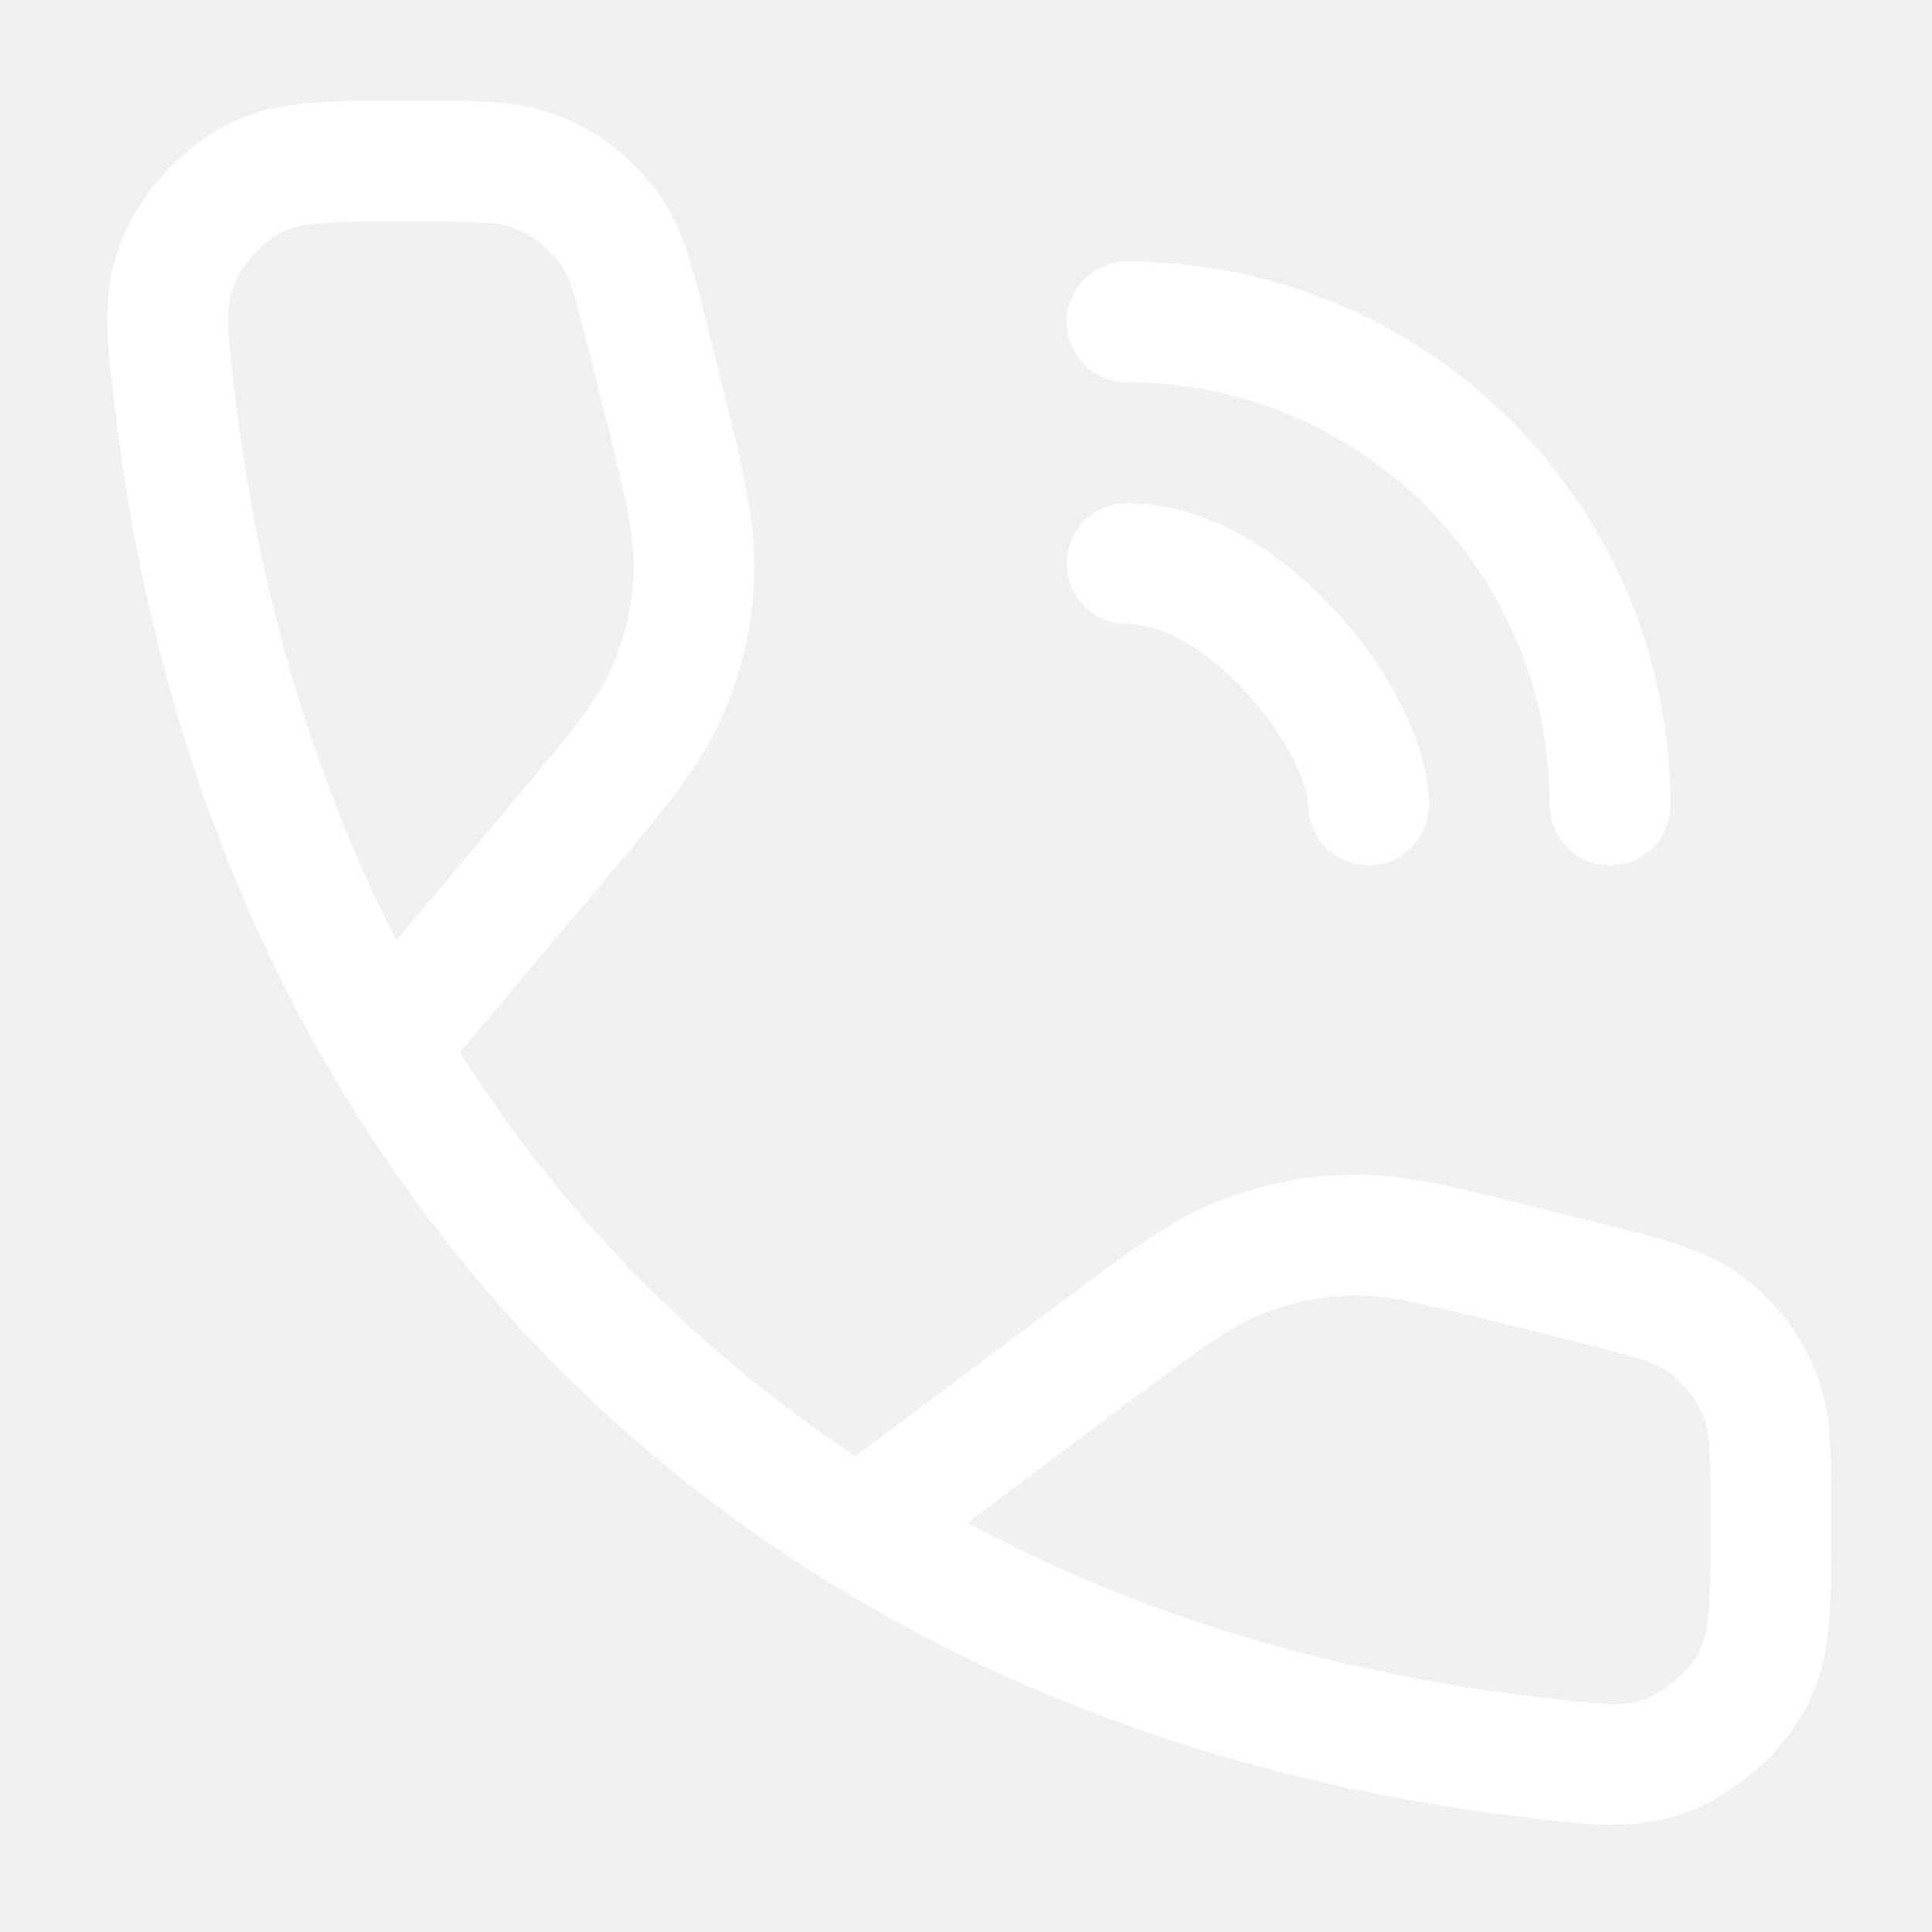
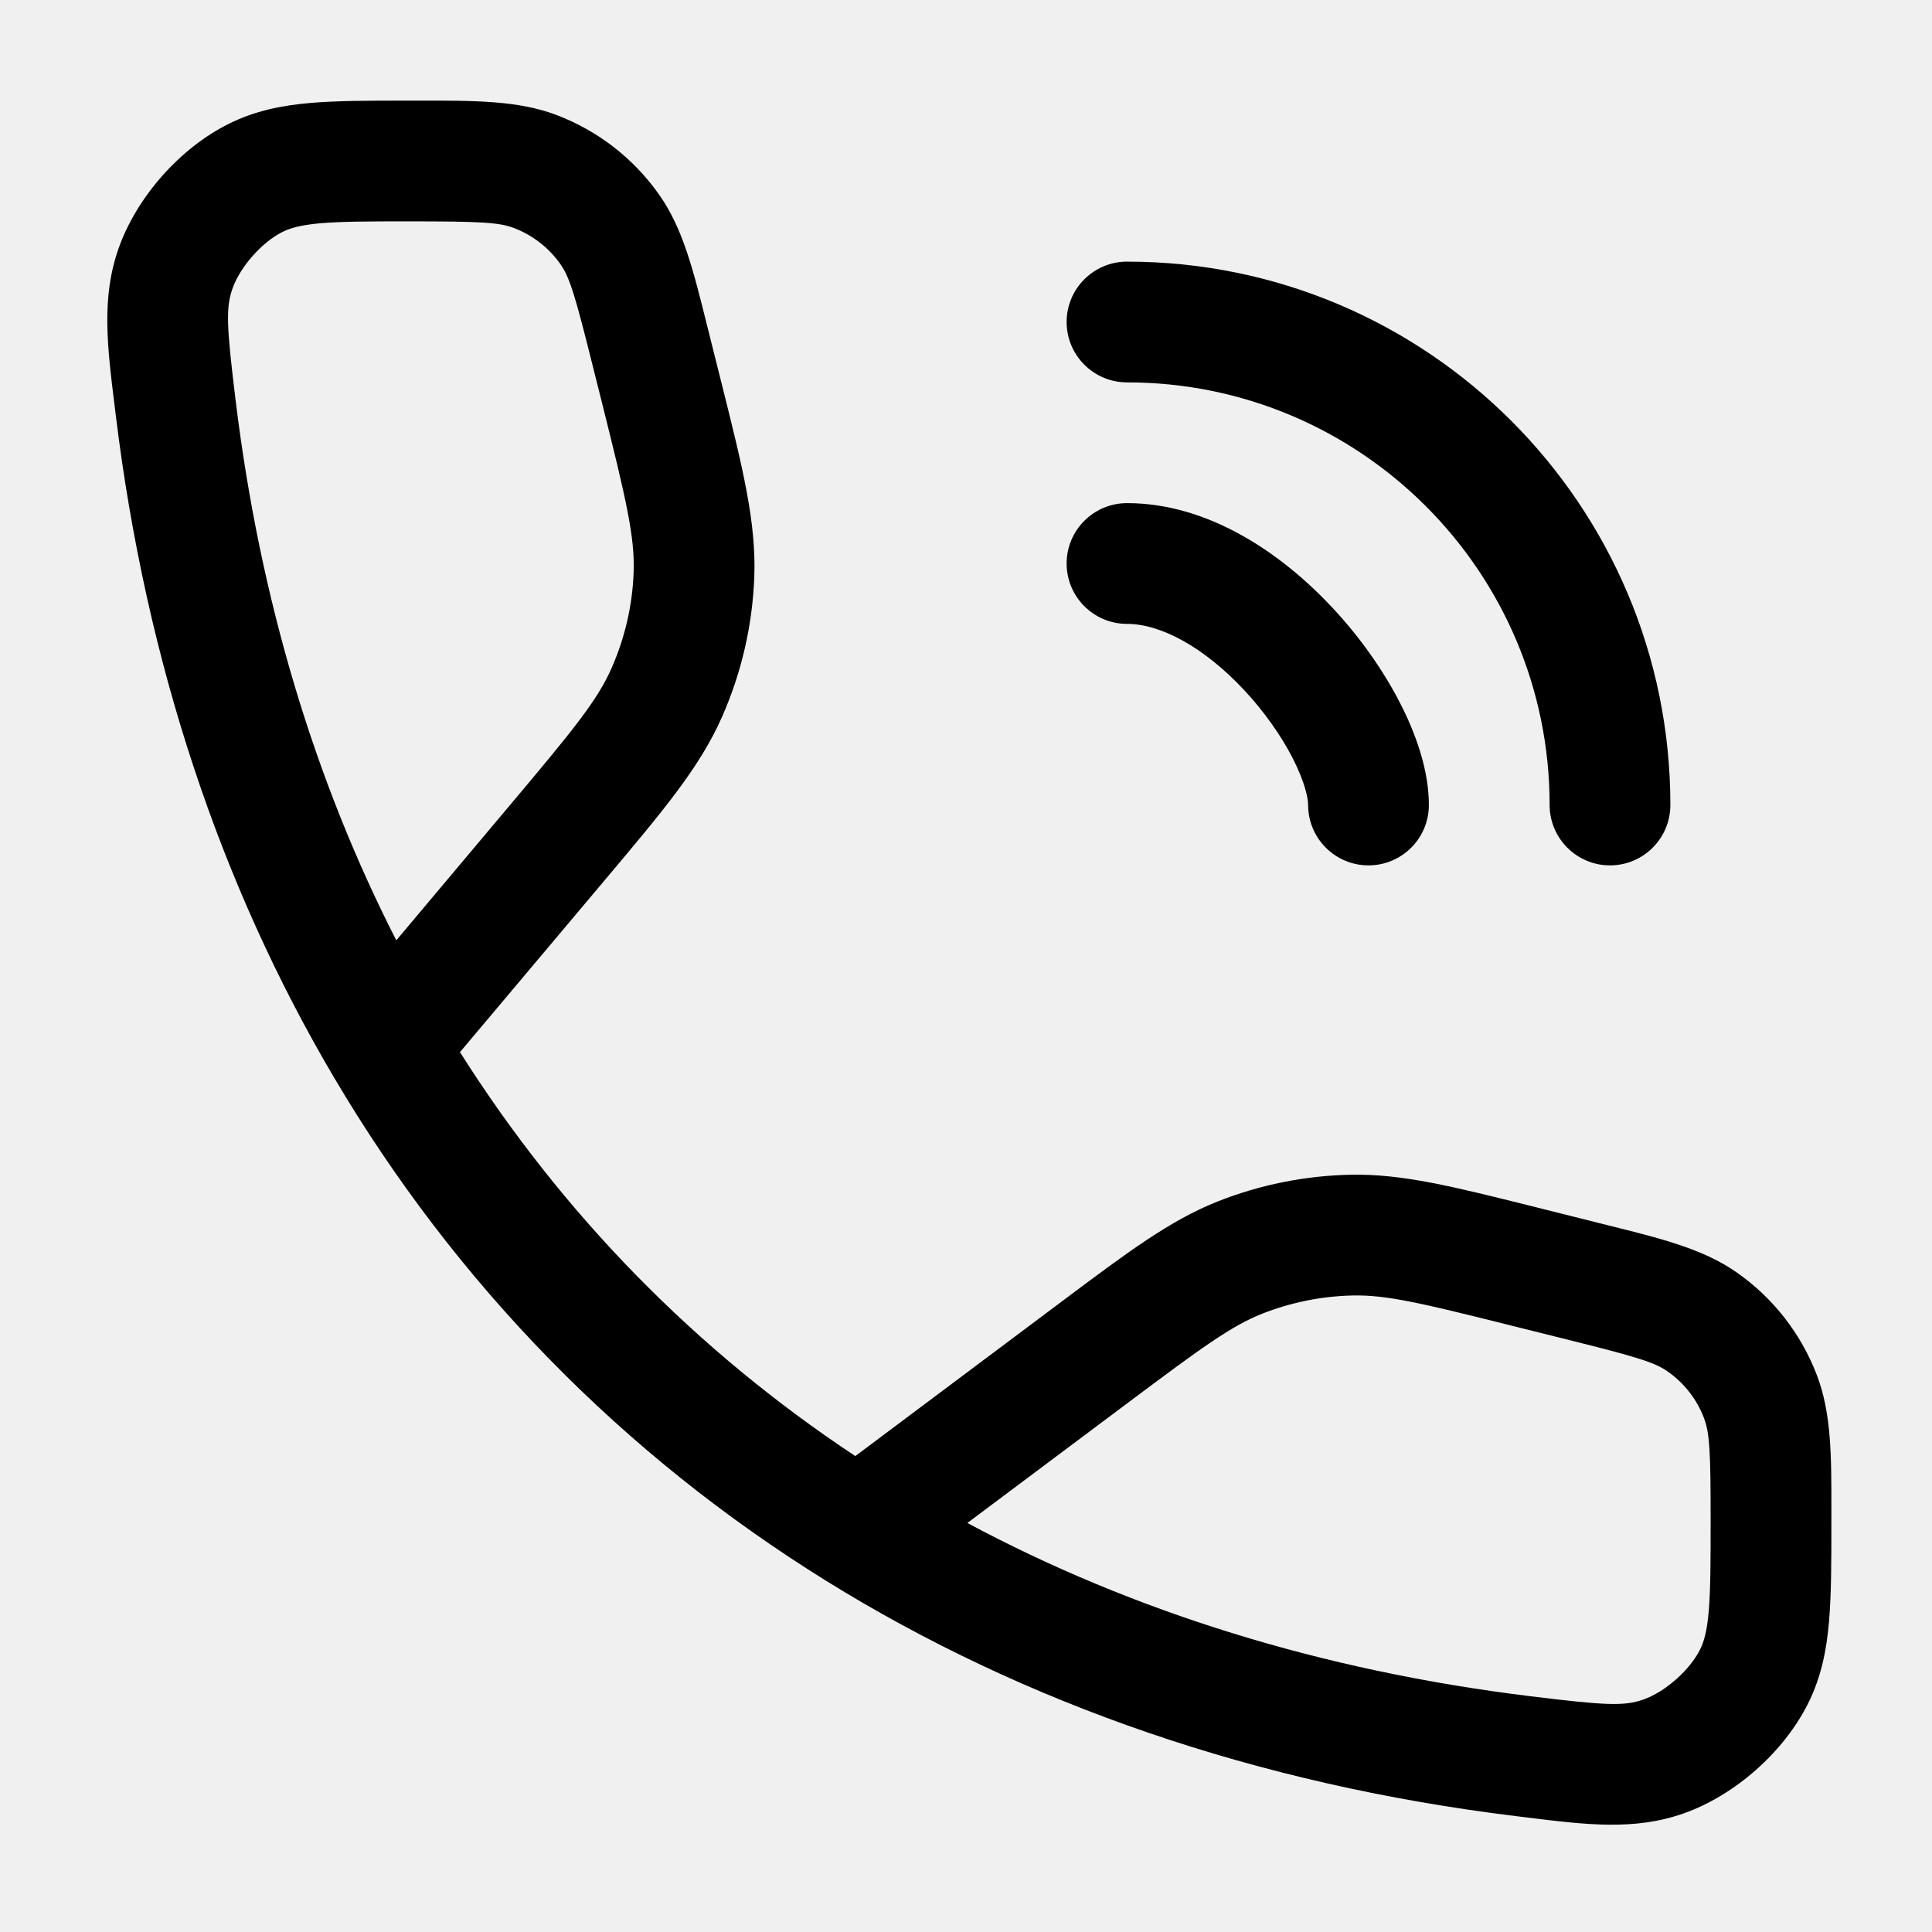
- <svg xmlns="http://www.w3.org/2000/svg" width="20" height="20" viewBox="0 0 20 20" fill="none">
-   <g id="call-calling">
-     <g id="Union">
-       <path fill-rule="evenodd" clip-rule="evenodd" d="M4.762 10.892L6.287 9.08C6.87 8.387 7.246 7.941 7.474 7.423C7.676 6.966 7.79 6.475 7.809 5.975C7.831 5.41 7.689 4.844 7.469 3.966L7.319 3.364C7.181 2.809 7.073 2.374 6.833 2.028C6.568 1.646 6.193 1.353 5.758 1.189C5.365 1.041 4.917 1.041 4.345 1.042L4.215 1.042C3.823 1.042 3.489 1.042 3.211 1.066C2.916 1.091 2.641 1.147 2.371 1.281C1.865 1.532 1.415 2.039 1.228 2.572C1.048 3.082 1.11 3.584 1.188 4.209L1.2 4.31C1.513 6.86 2.283 9.164 3.456 11.151C4.72 13.292 6.446 15.057 8.553 16.364C10.606 17.639 13.012 18.472 15.69 18.8L15.791 18.813C16.416 18.89 16.919 18.952 17.428 18.773C17.961 18.585 18.469 18.136 18.72 17.63C18.855 17.359 18.909 17.08 18.935 16.782C18.959 16.5 18.959 16.161 18.959 15.76L18.959 15.634C18.959 15.075 18.96 14.636 18.811 14.242C18.647 13.807 18.354 13.432 17.972 13.167C17.626 12.928 17.192 12.82 16.636 12.681L15.859 12.487C15.038 12.282 14.51 12.149 13.979 12.161C13.509 12.171 13.045 12.264 12.608 12.437C12.114 12.632 11.678 12.959 11.001 13.466L8.854 15.073C7.203 13.98 5.824 12.57 4.762 10.892ZM5.317 2.359C5.165 2.302 4.968 2.292 4.241 2.292C3.816 2.292 3.537 2.292 3.319 2.311C3.113 2.329 3.006 2.361 2.926 2.4C2.712 2.507 2.486 2.762 2.407 2.987C2.336 3.188 2.346 3.383 2.441 4.158C2.694 6.218 3.262 8.088 4.103 9.734L5.268 8.349C5.935 7.557 6.183 7.252 6.331 6.918C6.469 6.605 6.547 6.269 6.56 5.927C6.574 5.562 6.484 5.18 6.233 4.175L6.132 3.768C5.955 3.062 5.898 2.874 5.805 2.74C5.685 2.566 5.515 2.433 5.317 2.359ZM10.015 15.766C11.722 16.68 13.677 17.294 15.842 17.559C16.617 17.654 16.813 17.664 17.013 17.594C17.239 17.514 17.494 17.289 17.6 17.074C17.639 16.995 17.671 16.888 17.689 16.676C17.708 16.453 17.709 16.167 17.709 15.734C17.709 15.026 17.699 14.836 17.642 14.684C17.567 14.486 17.434 14.315 17.26 14.195C17.127 14.103 16.938 14.045 16.233 13.869L15.642 13.721C14.705 13.487 14.348 13.403 14.005 13.411C13.684 13.417 13.366 13.481 13.068 13.6C12.748 13.726 12.452 13.941 11.678 14.52L10.015 15.766Z" fill="white" />
-       <path d="M11.042 5.833C11.042 5.488 11.322 5.208 11.667 5.208C12.523 5.208 13.279 5.741 13.79 6.287C14.076 6.593 14.319 6.937 14.493 7.275C14.661 7.602 14.792 7.976 14.792 8.333C14.792 8.679 14.512 8.958 14.167 8.958C13.822 8.958 13.542 8.679 13.542 8.333C13.542 8.258 13.506 8.089 13.381 7.847C13.263 7.617 13.089 7.367 12.877 7.141C12.464 6.699 12.016 6.458 11.667 6.458C11.322 6.458 11.042 6.179 11.042 5.833Z" fill="white" />
-       <path d="M11.667 2.708C11.322 2.708 11.042 2.988 11.042 3.333C11.042 3.679 11.322 3.958 11.667 3.958C14.083 3.958 16.042 5.917 16.042 8.333C16.042 8.679 16.322 8.958 16.667 8.958C17.012 8.958 17.292 8.679 17.292 8.333C17.292 5.227 14.774 2.708 11.667 2.708Z" fill="white" />
-     </g>
-   </g>
+ <svg xmlns="http://www.w3.org/2000/svg" width="24" height="24" viewBox="0 0 24 24">
+   <path fill-rule="evenodd" clip-rule="evenodd" d="M5.714 13.07L7.544 10.896C8.243 10.065 8.694 9.529 8.968 8.908C9.211 8.359 9.347 7.77 9.37 7.17C9.396 6.492 9.227 5.813 8.963 4.759L8.782 4.037C8.616 3.37 8.487 2.849 8.199 2.434C7.881 1.975 7.431 1.624 6.909 1.427C6.437 1.249 5.9 1.249 5.213 1.25L5.058 1.25C4.587 1.25 4.187 1.25 3.853 1.279C3.499 1.31 3.168 1.376 2.844 1.537C2.237 1.838 1.698 2.447 1.473 3.086C1.257 3.698 1.332 4.301 1.425 5.051L1.44 5.173C1.815 8.232 2.739 10.996 4.147 13.381C5.664 15.951 7.735 18.069 10.262 19.637C12.726 21.166 15.614 22.166 18.827 22.56L18.949 22.575C19.699 22.668 20.302 22.743 20.914 22.527C21.553 22.302 22.162 21.763 22.463 21.156C22.625 20.83 22.691 20.496 22.721 20.138C22.75 19.8 22.75 19.393 22.75 18.912L22.75 18.761C22.751 18.09 22.751 17.563 22.573 17.091C22.376 16.569 22.025 16.119 21.566 15.801C21.151 15.513 20.63 15.384 19.963 15.218L19.03 14.984C18.045 14.738 17.411 14.579 16.774 14.593C16.21 14.605 15.653 14.717 15.129 14.924C14.536 15.159 14.013 15.551 13.201 16.159L10.625 18.088C8.644 16.776 6.988 15.085 5.714 13.07ZM6.38 2.831C6.198 2.762 5.961 2.75 5.089 2.75C4.579 2.75 4.244 2.751 3.983 2.773C3.735 2.795 3.607 2.833 3.511 2.88C3.254 3.008 2.983 3.314 2.888 3.585C2.803 3.825 2.815 4.06 2.929 4.99C3.232 7.461 3.913 9.705 4.923 11.681L6.321 10.018C7.121 9.068 7.419 8.703 7.596 8.302C7.762 7.926 7.856 7.523 7.871 7.113C7.888 6.675 7.781 6.215 7.48 5.011L7.357 4.521C7.146 3.675 7.077 3.448 6.966 3.288C6.822 3.08 6.617 2.92 6.38 2.831ZM12.017 18.919C14.065 20.016 16.412 20.753 19.01 21.071C19.94 21.185 20.175 21.197 20.415 21.112C20.686 21.017 20.992 20.746 21.12 20.489C21.167 20.395 21.205 20.265 21.227 20.011C21.249 19.744 21.25 19.401 21.25 18.881C21.25 18.031 21.238 17.803 21.169 17.62C21.08 17.383 20.92 17.178 20.712 17.034C20.552 16.923 20.325 16.854 19.479 16.643L18.77 16.466C17.646 16.184 17.217 16.084 16.806 16.093C16.42 16.101 16.039 16.178 15.68 16.319C15.297 16.471 14.941 16.73 14.014 17.424L12.017 18.919Z" />
+   <path d="M13.25 7C13.25 6.586 13.586 6.25 14 6.25C15.027 6.25 15.934 6.889 16.547 7.544C16.891 7.911 17.182 8.324 17.391 8.731C17.592 9.122 17.75 9.572 17.75 10C17.75 10.414 17.414 10.75 17 10.75C16.586 10.75 16.25 10.414 16.25 10C16.25 9.91 16.206 9.707 16.057 9.416C15.915 9.14 15.706 8.84 15.452 8.569C14.956 8.039 14.419 7.75 14 7.75C13.586 7.75 13.25 7.414 13.25 7Z" />
+   <path d="M14 3.25C13.586 3.25 13.25 3.586 13.25 4C13.25 4.414 13.586 4.75 14 4.75C16.899 4.75 19.25 7.101 19.25 10C19.25 10.414 19.586 10.75 20 10.75C20.414 10.75 20.75 10.414 20.75 10C20.75 6.272 17.728 3.25 14 3.25Z" />
</svg>
